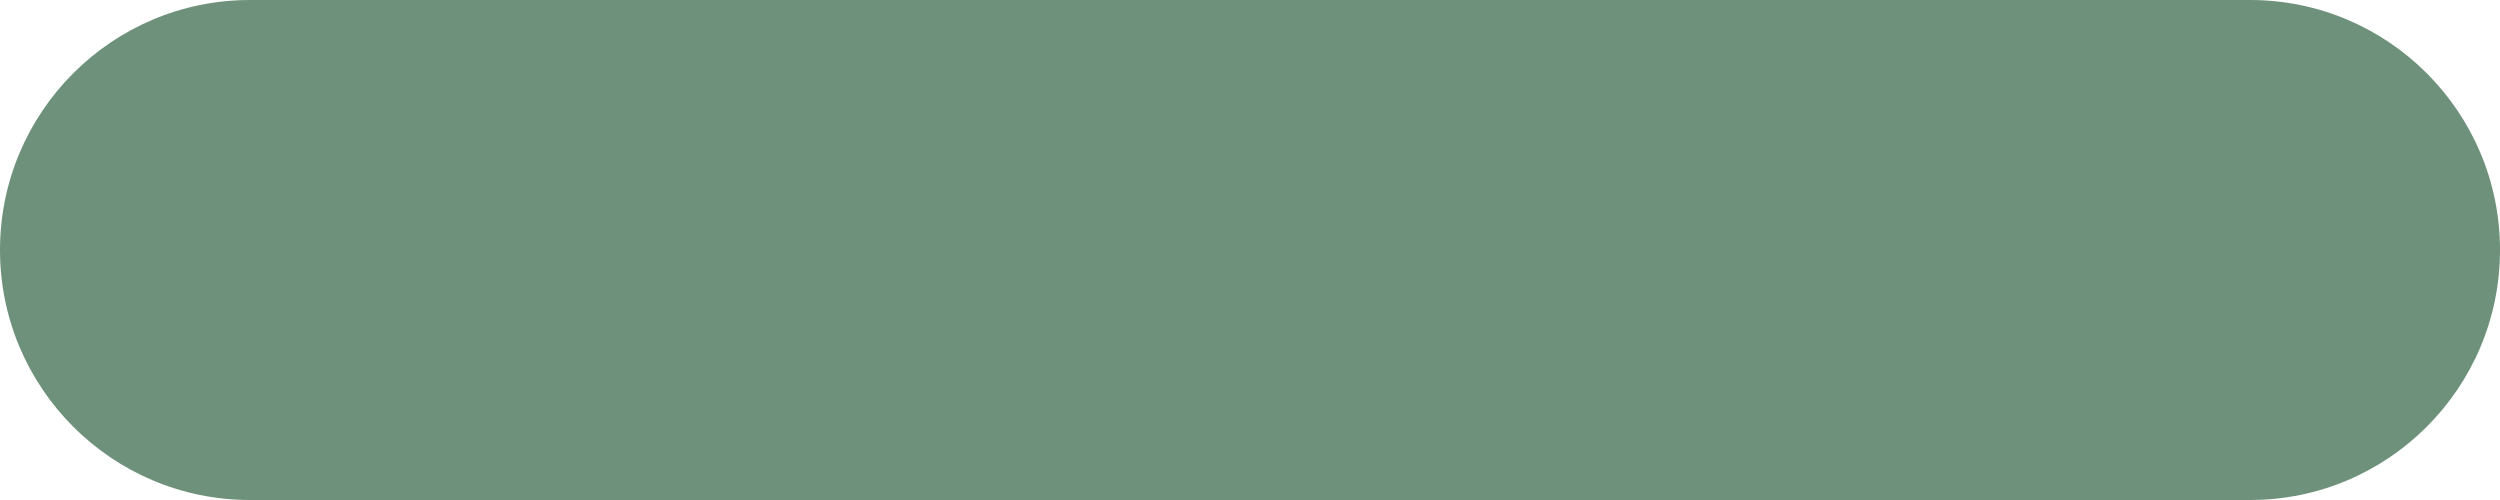
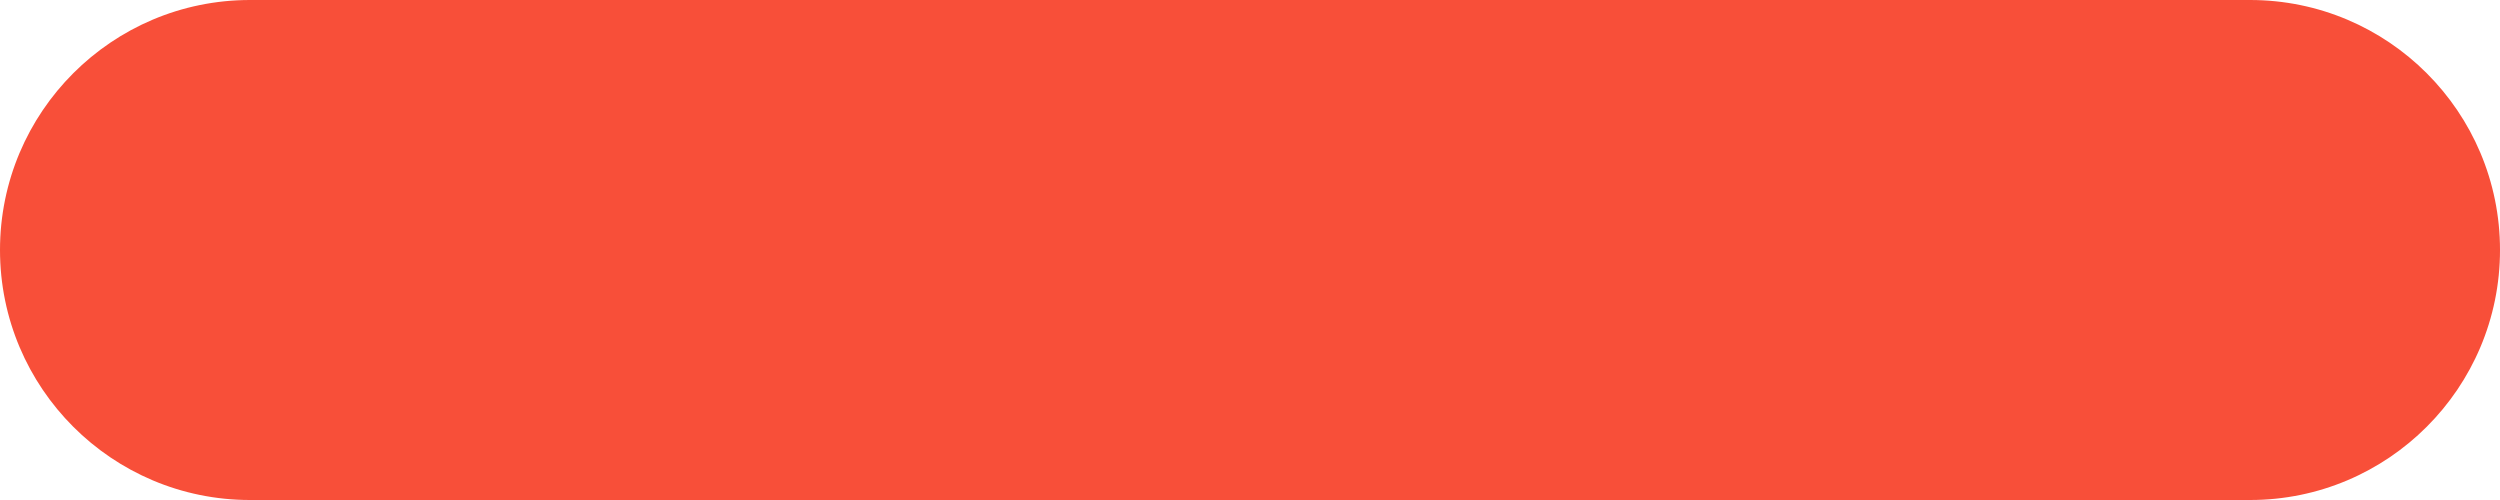
<svg xmlns="http://www.w3.org/2000/svg" width="10" height="2" viewBox="0 0 10 2" fill="none">
-   <path d="M1 0C0.448 0 0 0.448 0 1C0 1.552 0.448 2 1 2V0ZM9 2C9.552 2 10 1.552 10 1C10 0.448 9.552 0 9 0V2ZM1 2H9V0H1V2Z" fill="#6E917B" />
+   <path d="M1 0C0.448 0 0 0.448 0 1C0 1.552 0.448 2 1 2V0ZM9 2C9.552 2 10 1.552 10 1C10 0.448 9.552 0 9 0V2ZM1 2H9V0H1V2Z" fill="#F84F39" />
</svg>
